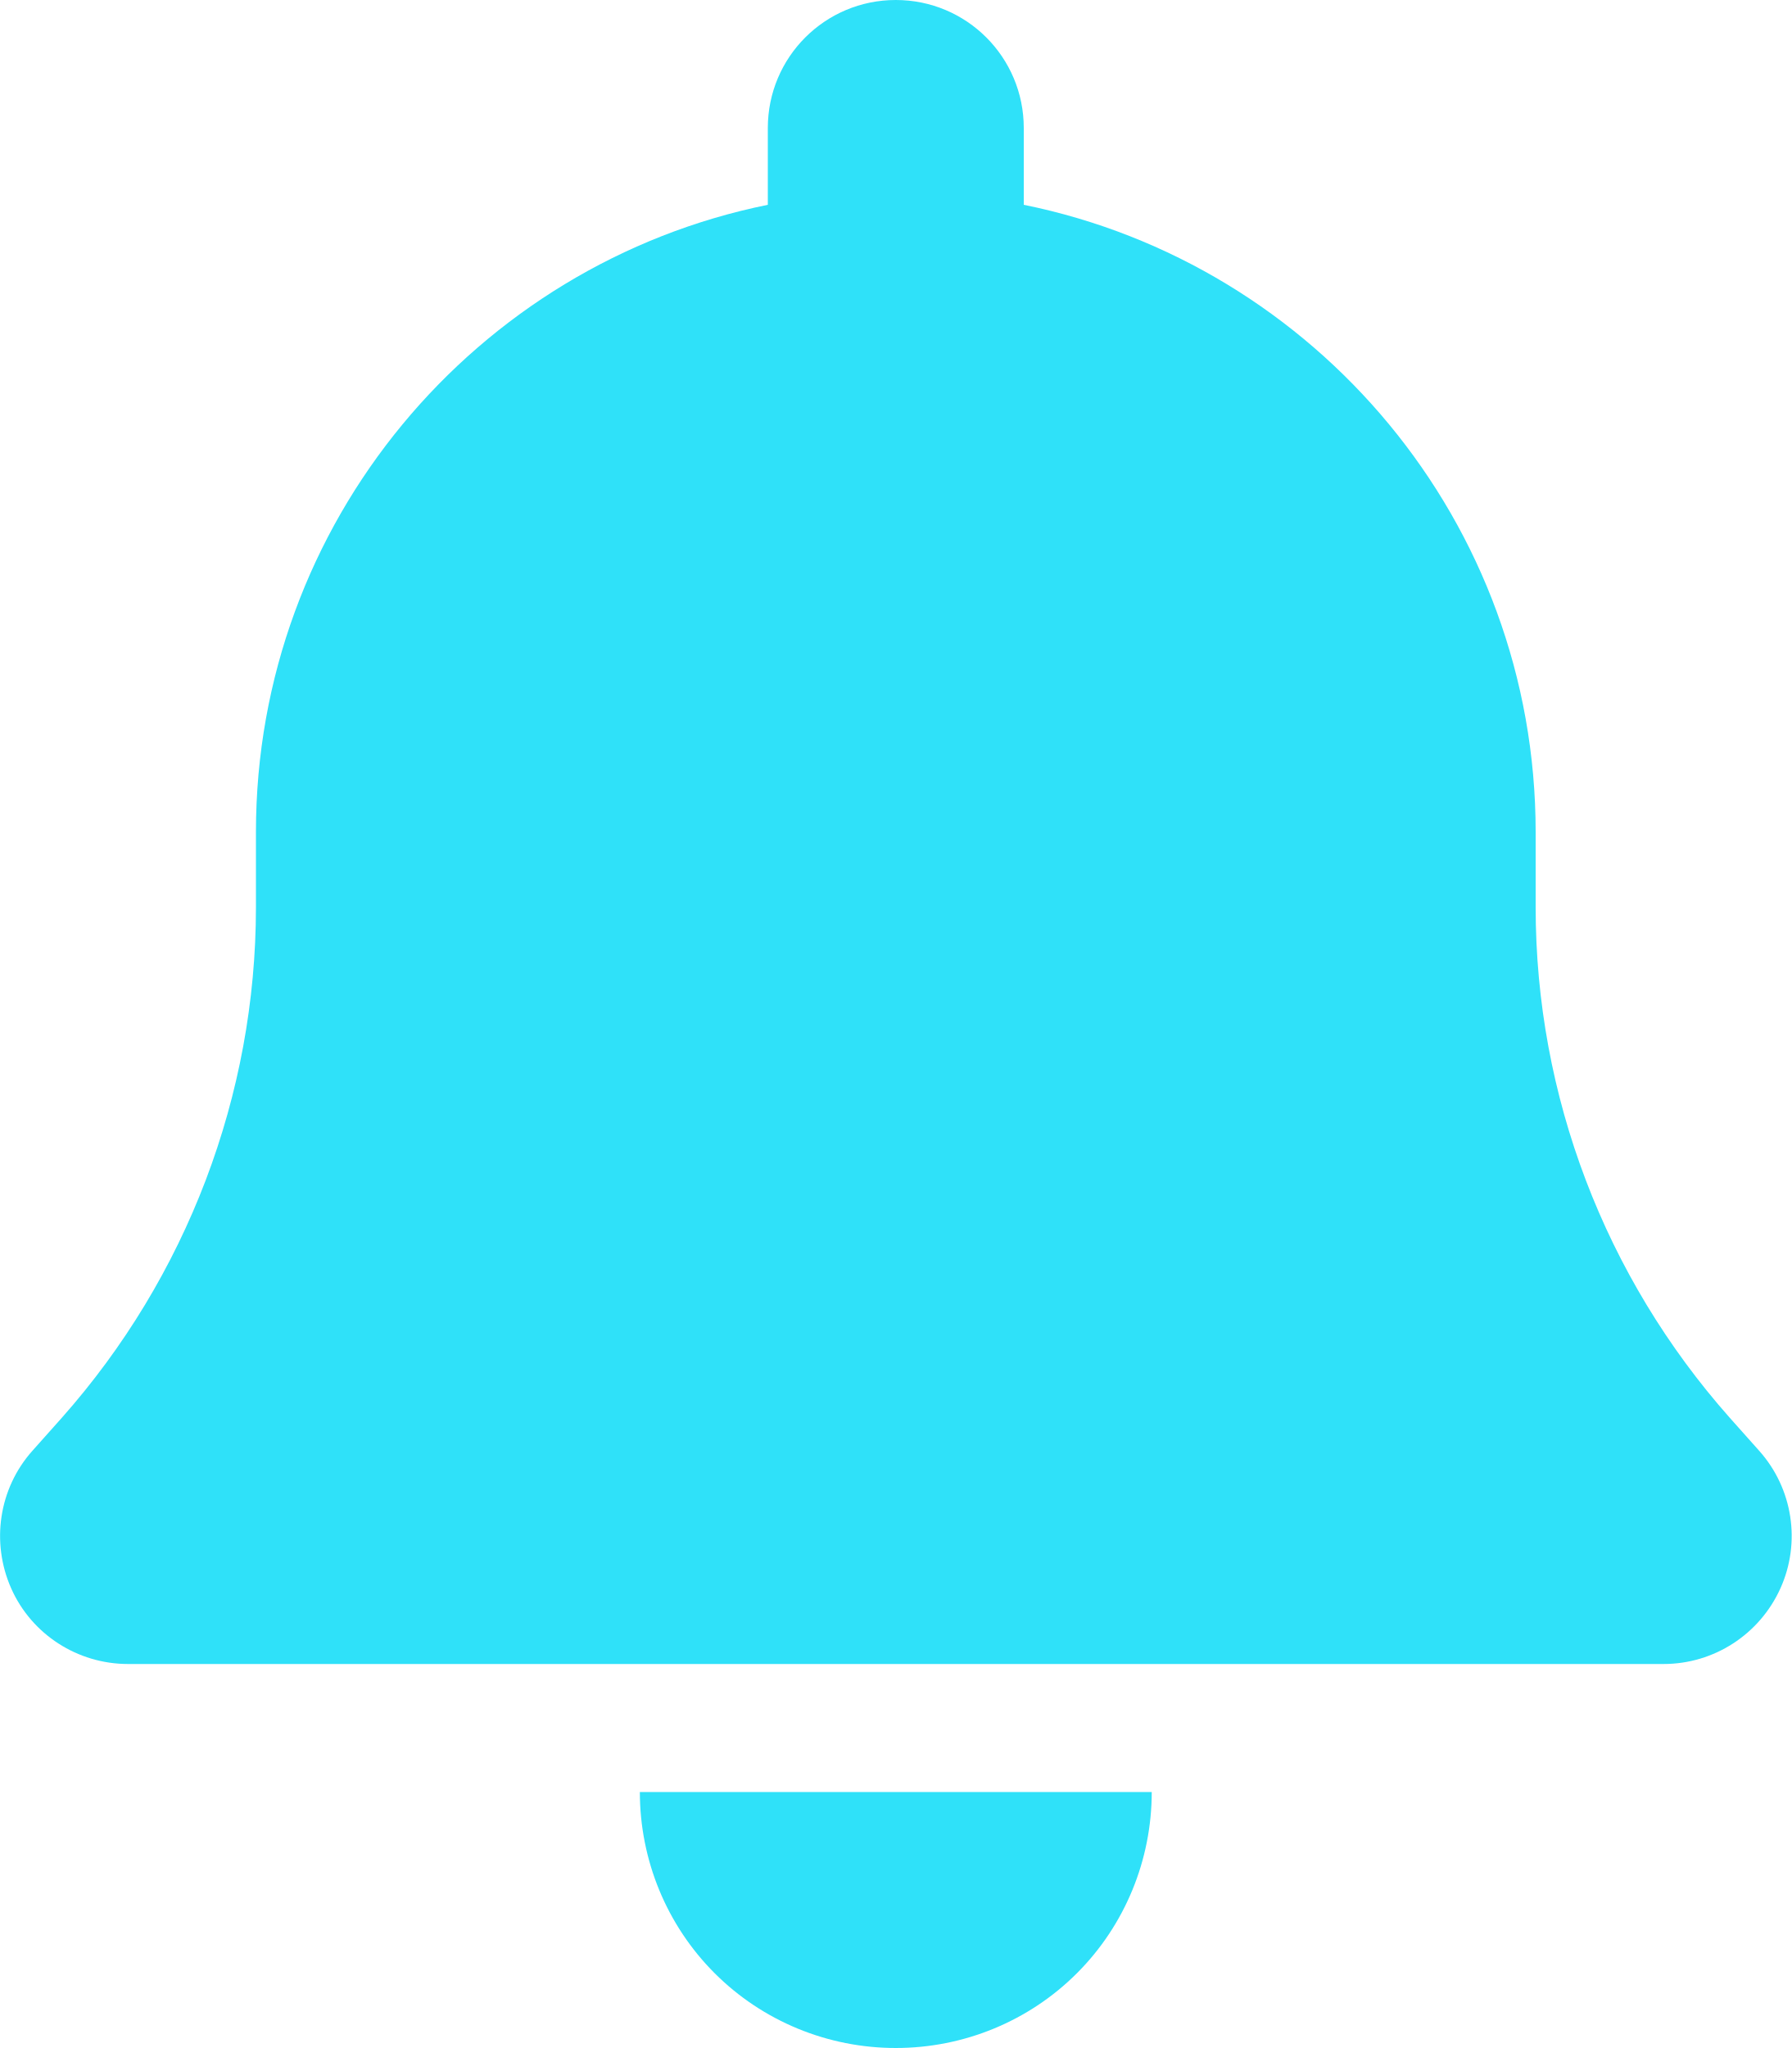
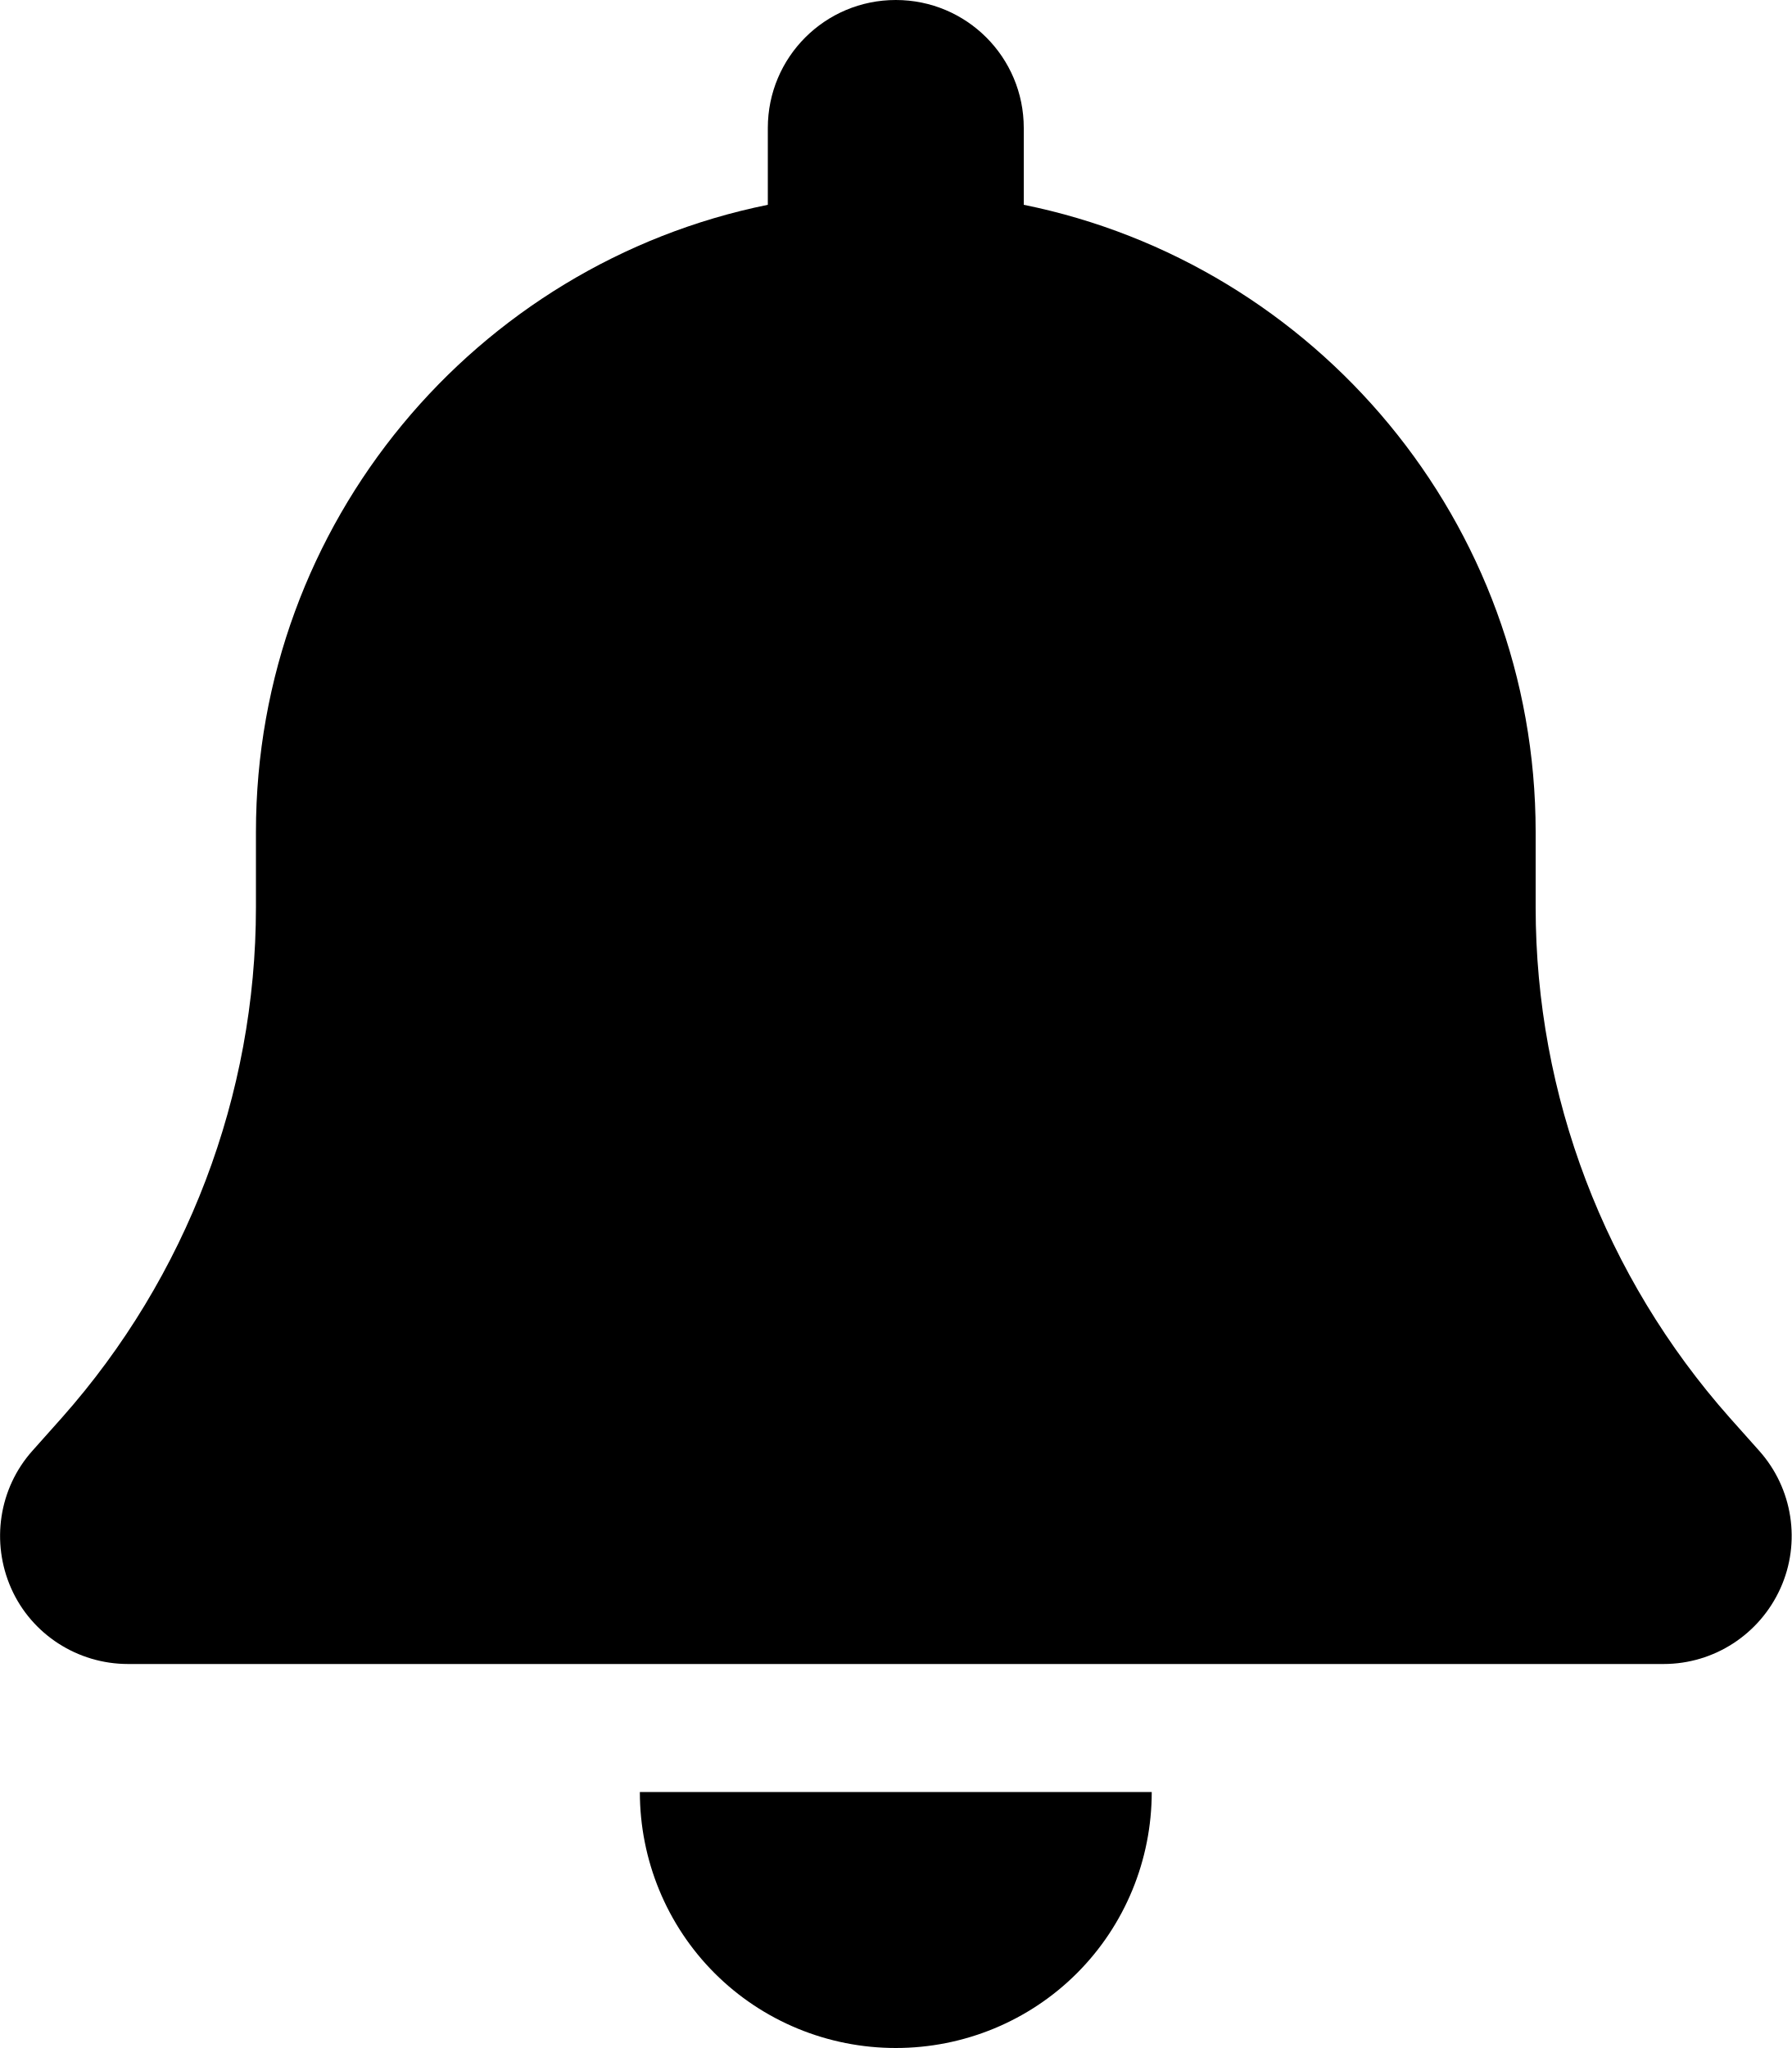
<svg xmlns="http://www.w3.org/2000/svg" viewBox="0 0 448 512">
-   <path fill="#2fe1f9" d="M224 0c-17.7 0-32 14.3-32 32V51.2C119 66 64 130.6 64 208v18.8c0 47-17.3 92.4-48.5 127.6l-7.4 8.3c-8.4 9.4-10.4 22.9-5.3 34.4S19.4 416 32 416H416c12.6 0 24-7.4 29.2-18.9s3.1-25-5.3-34.4l-7.4-8.3C401.3 319.2 384 273.9 384 226.8V208c0-77.4-55-142-128-156.8V32c0-17.7-14.3-32-32-32zm45.3 493.3c12-12 18.7-28.3 18.7-45.3H224 160c0 17 6.7 33.3 18.7 45.3s28.3 18.7 45.3 18.7s33.3-6.7 45.3-18.7z" />
+   <path fill="#000000" d="M224 0c-17.7 0-32 14.3-32 32V51.2C119 66 64 130.6 64 208v18.8c0 47-17.3 92.4-48.5 127.6l-7.4 8.3c-8.4 9.4-10.4 22.9-5.3 34.4S19.4 416 32 416H416c12.6 0 24-7.4 29.2-18.9s3.1-25-5.3-34.4l-7.4-8.3C401.3 319.2 384 273.9 384 226.8V208c0-77.4-55-142-128-156.8V32c0-17.7-14.3-32-32-32zm45.3 493.3c12-12 18.7-28.3 18.7-45.3H224 160c0 17 6.7 33.3 18.7 45.3s28.3 18.7 45.3 18.7s33.3-6.7 45.3-18.7z" />
</svg>
